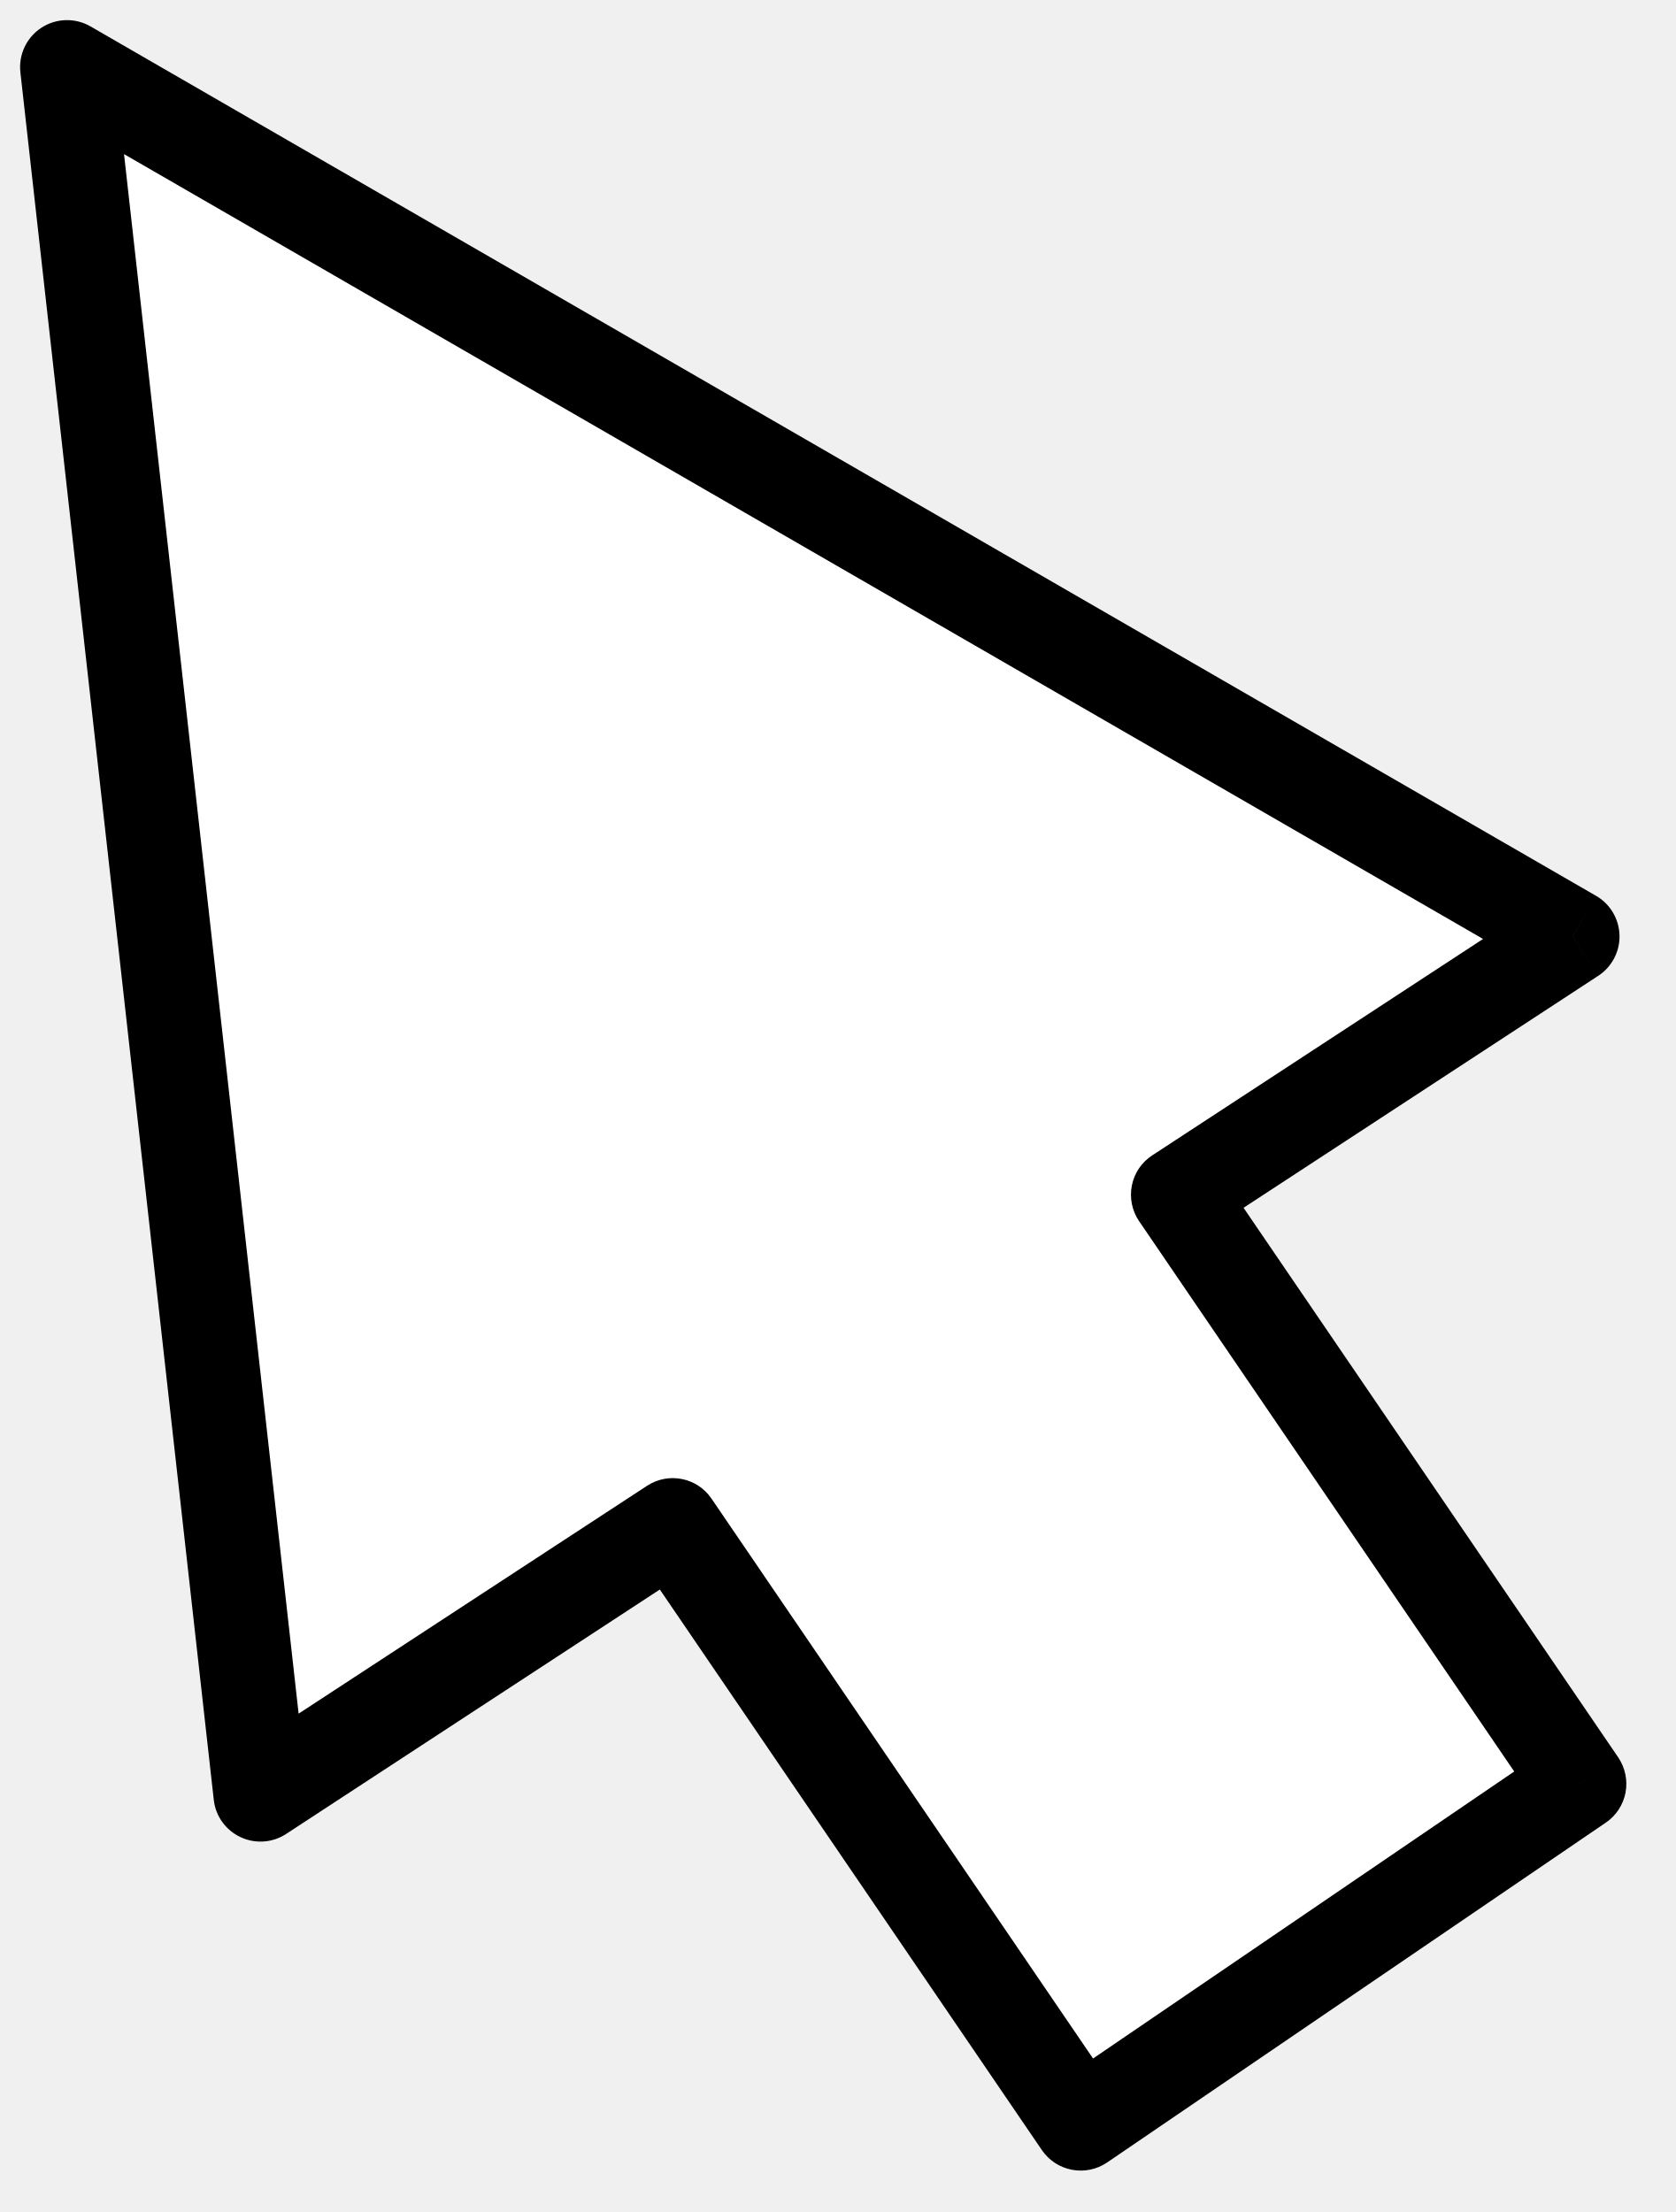
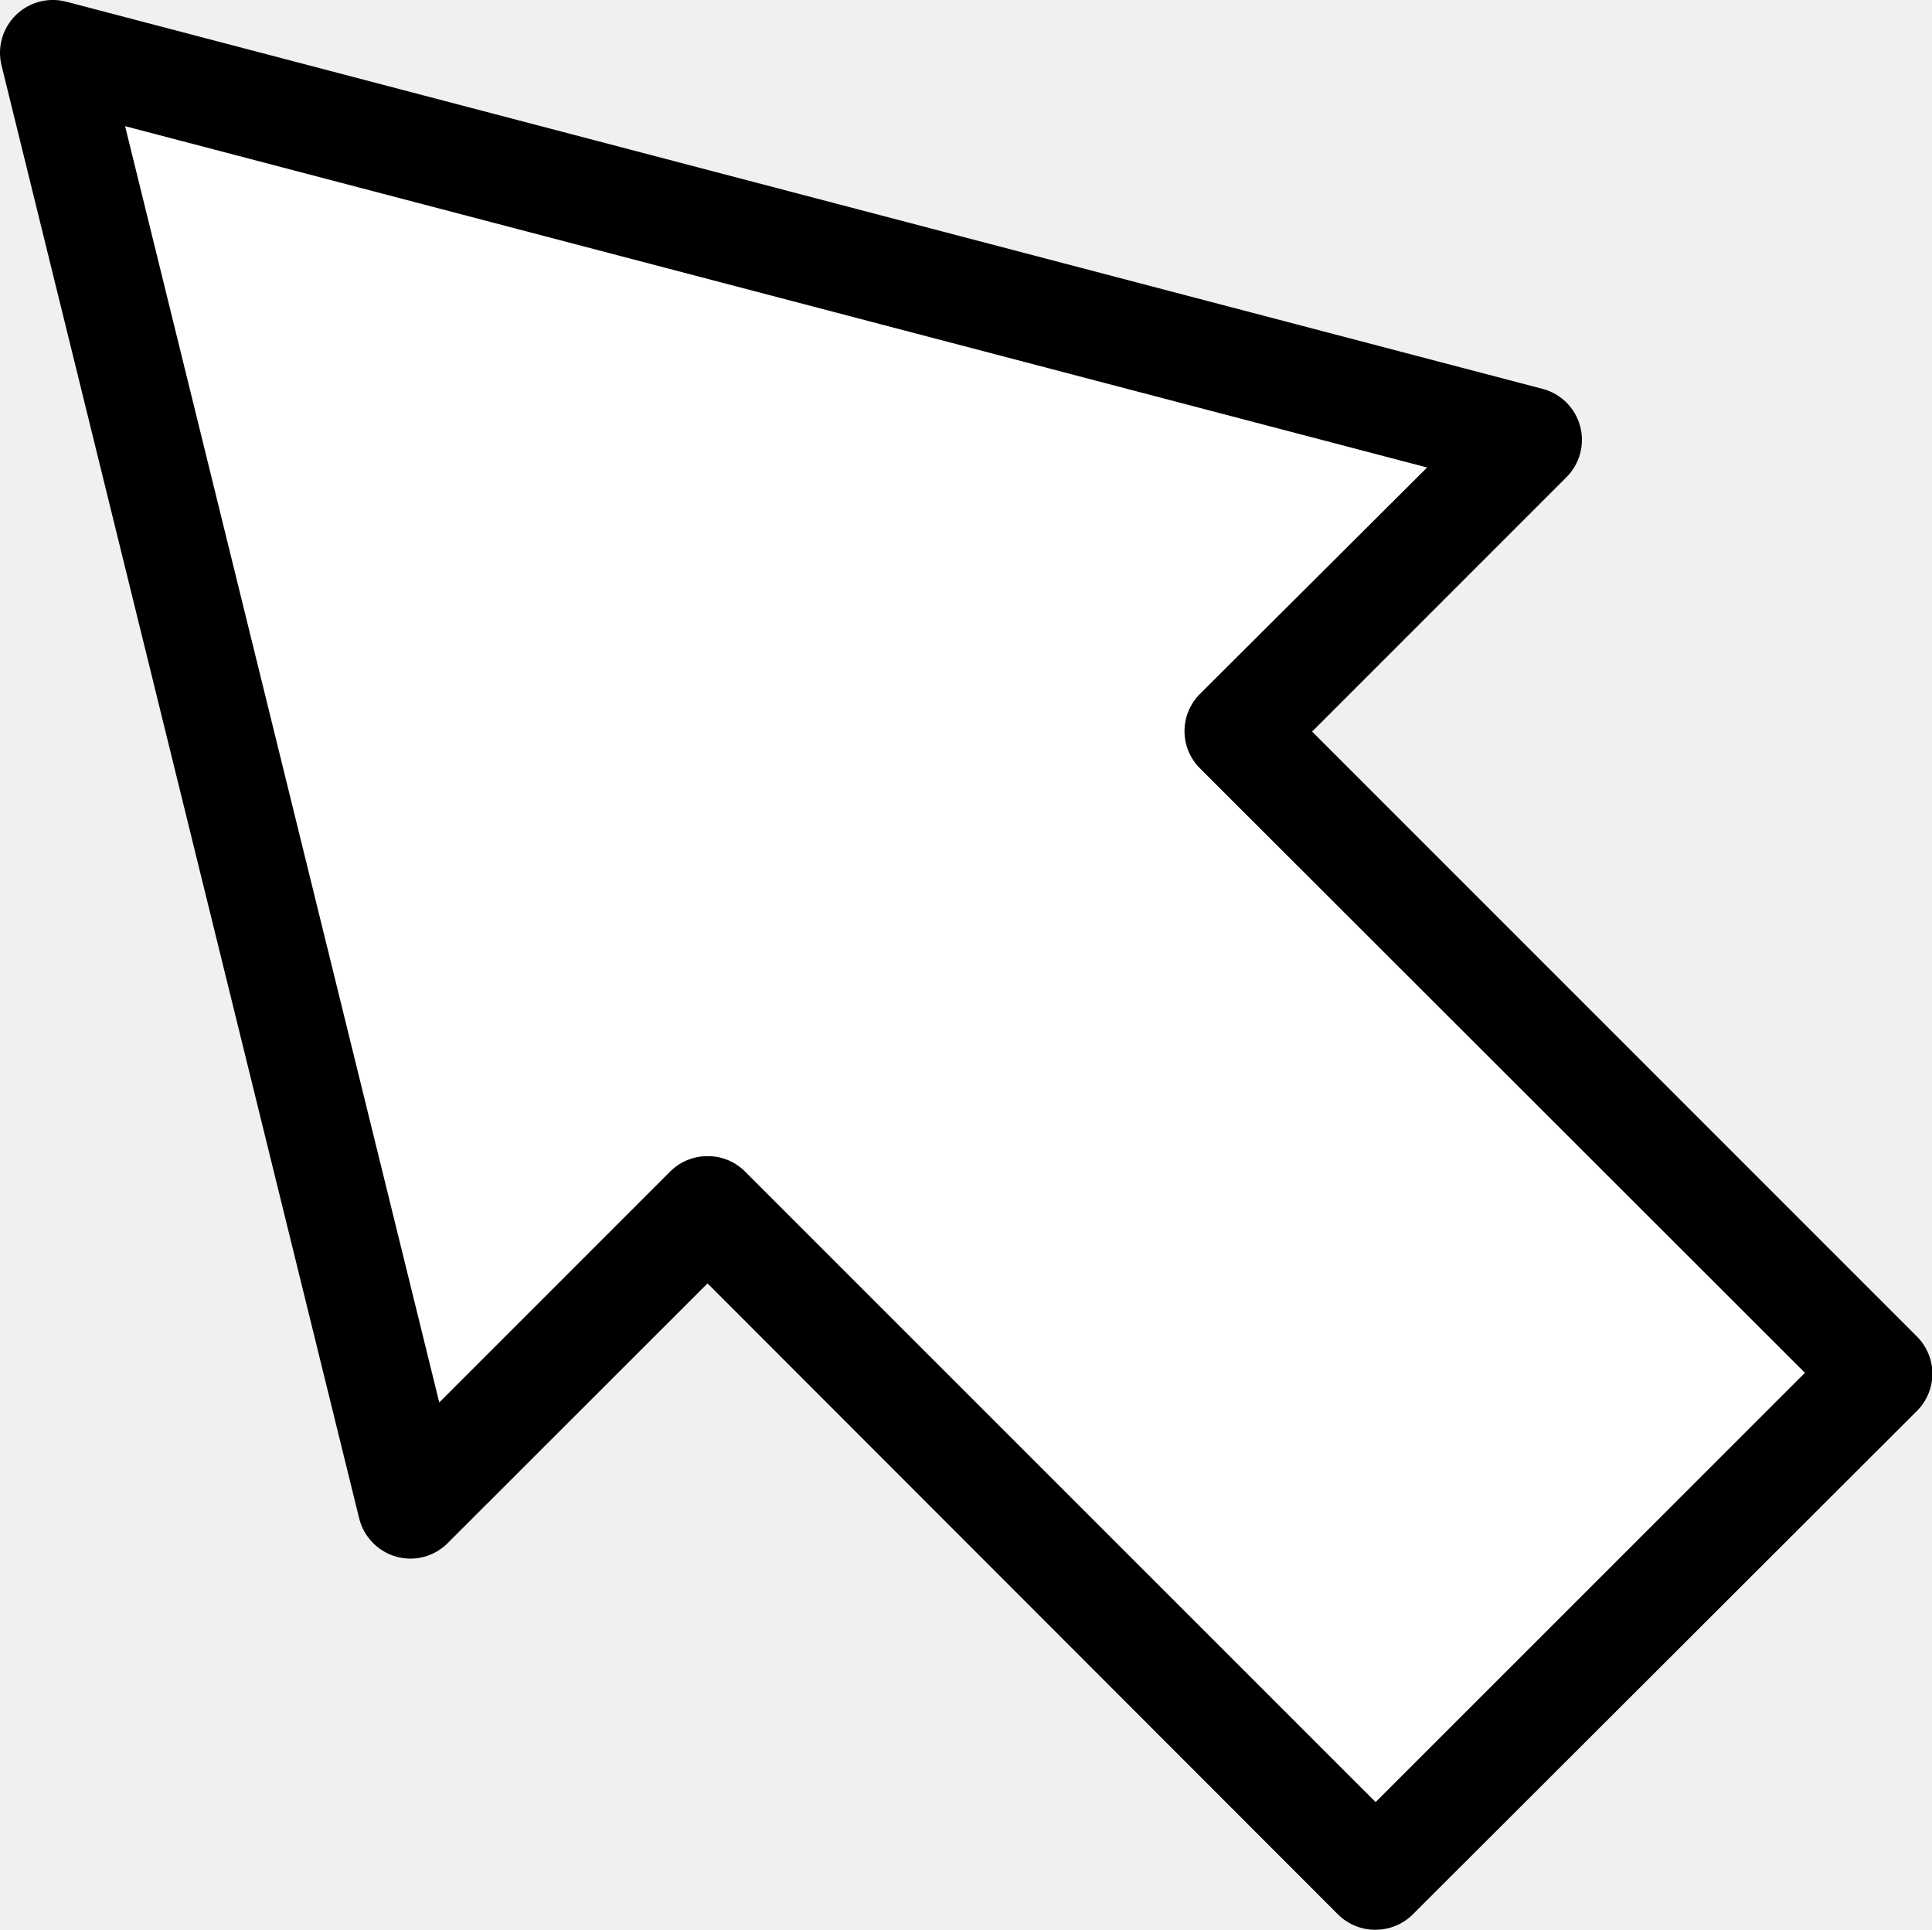
- <svg xmlns="http://www.w3.org/2000/svg" width="current" height="current" viewBox="0 0 25 33" fill="none">
-   <path fill-rule="evenodd" clip-rule="evenodd" d="M23.459 13.971L1 1L3.885 26.774L10.035 22.752L16.121 31.682L23.56 26.613L17.57 17.823L23.459 13.971Z" fill="white" />
-   <path d="M1 1L1.35 0.394C1.121 0.262 0.838 0.27 0.617 0.414C0.396 0.559 0.275 0.815 0.304 1.078L1 1ZM23.459 13.971L23.842 14.557C24.045 14.424 24.165 14.195 24.158 13.952C24.151 13.709 24.019 13.486 23.809 13.365L23.459 13.971ZM3.885 26.774L3.189 26.852C3.216 27.094 3.367 27.304 3.587 27.407C3.807 27.511 4.065 27.493 4.268 27.36L3.885 26.774ZM10.035 22.752L10.613 22.357C10.399 22.042 9.971 21.957 9.652 22.166L10.035 22.752ZM16.121 31.682L15.542 32.077C15.76 32.396 16.196 32.478 16.515 32.261L16.121 31.682ZM23.56 26.613L23.954 27.191C24.108 27.087 24.213 26.925 24.248 26.743C24.282 26.561 24.243 26.372 24.139 26.218L23.56 26.613ZM17.57 17.823L17.187 17.237C17.029 17.34 16.92 17.502 16.884 17.686C16.847 17.87 16.886 18.062 16.991 18.217L17.57 17.823ZM0.65 1.606L23.108 14.577L23.809 13.365L1.35 0.394L0.65 1.606ZM4.581 26.696L1.696 0.922L0.304 1.078L3.189 26.852L4.581 26.696ZM9.652 22.166L3.502 26.188L4.268 27.36L10.418 23.337L9.652 22.166ZM16.699 31.288L10.613 22.357L9.456 23.146L15.542 32.077L16.699 31.288ZM23.166 26.034L15.727 31.104L16.515 32.261L23.954 27.191L23.166 26.034ZM16.991 18.217L22.982 27.007L24.139 26.218L18.148 17.429L16.991 18.217ZM23.075 13.385L17.187 17.237L17.953 18.409L23.842 14.557L23.075 13.385Z" fill="black" />
+ <svg xmlns="http://www.w3.org/2000/svg" id="cursor" viewBox="0 0 128.34 128.17">
+   <defs>
+     <style>.cls-1{fill:#fff;}</style>
+   </defs>
+   <polygon class="cls-1" points="3.5 3.5 27.26 100.02 46.99 80.29 91.37 124.67 124.84 91.21 82.21 48.59 101.59 29.21 3.5 3.5" />
+   <path d="M91.37,128.17a3.49,3.49,0,0,1-2.47-1L47,85.24,29.74,102.49a3.49,3.49,0,0,1-3.42.9,3.53,3.53,0,0,1-2.46-2.54L.1,4.34A3.51,3.51,0,0,1,4.39.11l98.09,25.72a3.5,3.5,0,0,1,1.58,5.86l-16.9,16.9,40.15,40.15a3.49,3.49,0,0,1,0,5L93.85,127.15A3.51,3.51,0,0,1,91.37,128.17ZM47,76.79a3.46,3.46,0,0,1,2.47,1l41.91,41.9,28.52-28.51L79.74,51.06a3.49,3.49,0,0,1,0-5L94.8,31.05,8.31,8.38,29.18,93.15,44.51,77.82A3.48,3.48,0,0,1,47,76.79Z" />
</svg>
